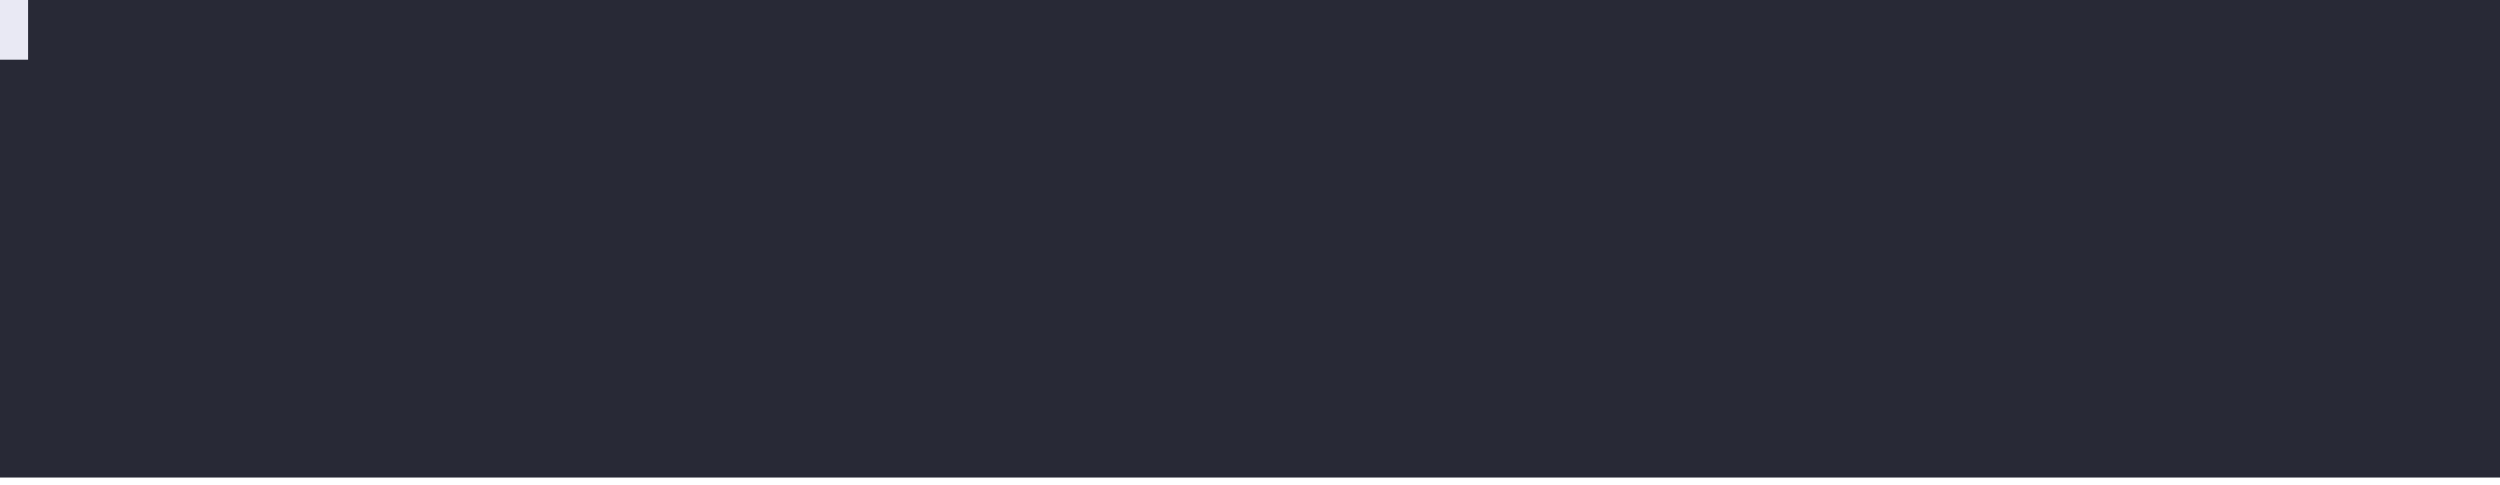
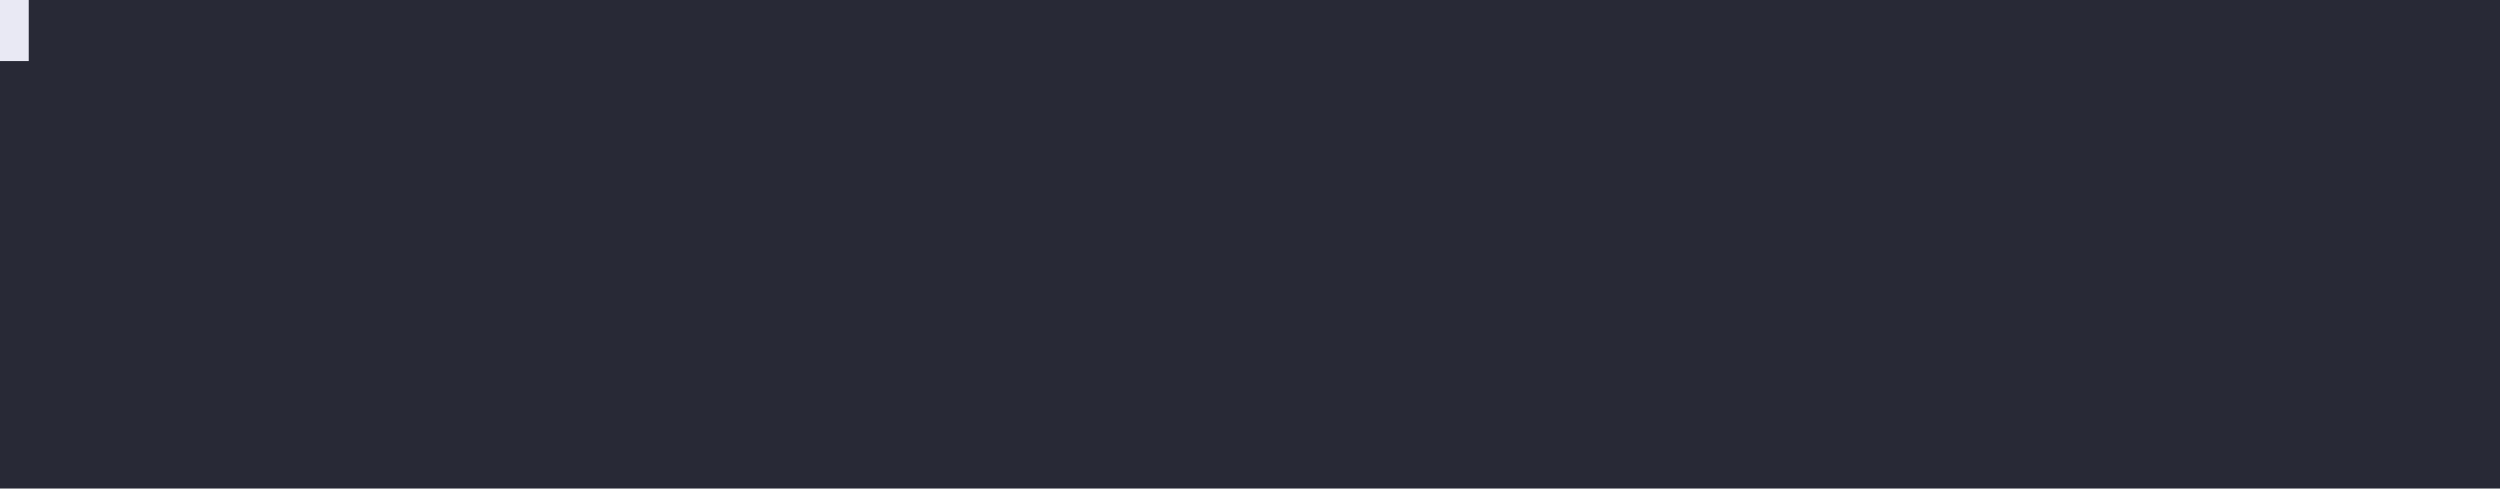
- <svg xmlns="http://www.w3.org/2000/svg" xmlns:ns1="https://github.com/nbedos/termtosvg" xmlns:xlink="http://www.w3.org/1999/xlink" id="terminal" baseProfile="full" viewBox="0 0 712 138" width="712" version="1.1">
+ <svg xmlns="http://www.w3.org/2000/svg" xmlns:ns1="https://github.com/nbedos/termtosvg" xmlns:xlink="http://www.w3.org/1999/xlink" id="terminal" baseProfile="full" viewBox="0 0 696 138" width="696" version="1.1">
  <defs>
    <ns1:template_settings>
-       <ns1:screen_geometry columns="89" rows="8" />
+       <ns1:screen_geometry columns="87" rows="8" />
      <ns1:animation type="css" />
    </ns1:template_settings>
    <style type="text/css" id="generated-style">#screen {
                font-family: 'Source Code Pro for Powerline';
                font-style: normal;
                font-size: 14px;
            }

        text {
            dominant-baseline: text-before-edge;
            white-space: pre;
        }

            :root {
-                 --animation-duration: 8048ms;
+                 --animation-duration: 7771ms;
            }

            @keyframes roll {
                0.000%{transform:translateY(0px)}
- 0.360%{transform:translateY(-170px)}
- 0.385%{transform:translateY(-340px)}
- 8.847%{transform:translateY(-510px)}
- 11.506%{transform:translateY(-680px)}
- 13.444%{transform:translateY(-850px)}
- 15.408%{transform:translateY(-1020px)}
- 18.626%{transform:translateY(-1190px)}
- 23.248%{transform:translateY(-1360px)}
- 25.497%{transform:translateY(-1530px)}
- 26.454%{transform:translateY(-1700px)}
- 28.839%{transform:translateY(-1870px)}
- 30.517%{transform:translateY(-2040px)}
- 32.319%{transform:translateY(-2210px)}
- 33.176%{transform:translateY(-2380px)}
- 36.369%{transform:translateY(-2550px)}
- 39.600%{transform:translateY(-2720px)}
- 43.365%{transform:translateY(-2890px)}
- 45.042%{transform:translateY(-3060px)}
- 47.552%{transform:translateY(-3230px)}
- 49.789%{transform:translateY(-3400px)}
- 51.330%{transform:translateY(-3570px)}
- 54.125%{transform:translateY(-3740px)}
- 64.190%{transform:translateY(-3910px)}
- 64.215%{transform:translateY(-4080px)}
- 64.314%{transform:translateY(-4250px)}
- 64.699%{transform:translateY(-4420px)}
- 64.737%{transform:translateY(-4590px)}
- 87.575%{transform:translateY(-4760px)}
- 100.000%{transform:translateY(-4760px)}
+ 0.270%{transform:translateY(-170px)}
+ 0.283%{transform:translateY(-340px)}
+ 7.374%{transform:translateY(-510px)}
+ 9.651%{transform:translateY(-680px)}
+ 11.414%{transform:translateY(-850px)}
+ 12.727%{transform:translateY(-1020px)}
+ 16.626%{transform:translateY(-1190px)}
+ 23.845%{transform:translateY(-1360px)}
+ 26.303%{transform:translateY(-1530px)}
+ 28.053%{transform:translateY(-1700px)}
+ 31.103%{transform:translateY(-1870px)}
+ 33.419%{transform:translateY(-2040px)}
+ 35.002%{transform:translateY(-2210px)}
+ 35.877%{transform:translateY(-2380px)}
+ 36.881%{transform:translateY(-2550px)}
+ 40.368%{transform:translateY(-2720px)}
+ 43.276%{transform:translateY(-2890px)}
+ 44.859%{transform:translateY(-3060px)}
+ 47.767%{transform:translateY(-3230px)}
+ 49.620%{transform:translateY(-3400px)}
+ 51.087%{transform:translateY(-3570px)}
+ 53.983%{transform:translateY(-3740px)}
+ 61.073%{transform:translateY(-3910px)}
+ 61.099%{transform:translateY(-4080px)}
+ 61.112%{transform:translateY(-4250px)}
+ 61.189%{transform:translateY(-4420px)}
+ 61.562%{transform:translateY(-4590px)}
+ 61.601%{transform:translateY(-4760px)}
+ 87.132%{transform:translateY(-4930px)}
+ 100.000%{transform:translateY(-4930px)}
            }

            #screen_view {
-                 animation-duration: 8048ms;
+                 animation-duration: 7771ms;
                animation-iteration-count:infinite;
                animation-name:roll;
                animation-timing-function: steps(1,end);
                animation-fill-mode: forwards;
            }
        </style>
    <style type="text/css" id="user-style">
            /* dracula color theme */
            .foreground {fill: #e9e9f4;}
            .background {fill: #282936;}
            .color0 {fill: #282936;}
            .color1 {fill: #ea51b2;}
            .color2 {fill: #ebff87;}
            .color3 {fill: #00f769;}
            .color4 {fill: #62d6e8;}
            .color5 {fill: #b45bcf;}
            .color6 {fill: #a1efe4;}
            .color7 {fill: #e9e9f4;}
            .color8 {fill: #626483;}
            .color9 {fill: #b45bcf;}
            .color10 {fill: #3a3c4e;}
            .color11 {fill: #4d4f68;}
            .color12 {fill: #62d6e8;}
            .color13 {fill: #f1f2f8;}
            .color14 {fill: #00f769;}
            .color15 {fill: #f7f7fb;}
        </style>
  </defs>
-   <svg id="screen" width="712" height="136" viewBox="0 0 712 136" preserveAspectRatio="xMidYMin slice">
+   <svg id="screen" width="696" height="136" viewBox="0 0 696 136" preserveAspectRatio="xMidYMin slice">
    <rect class="background" height="100%" width="100%" x="0" y="0" />
    <defs>
      <g id="g1">
        <text x="0" textLength="8" class="background"> </text>
-         <text x="8" textLength="704" class="foreground">                                                                                        </text>
+         <text x="8" textLength="688" class="foreground">                                                                                      </text>
      </g>
      <g id="g2">
        <text x="0" textLength="24" class="color0"> ~ </text>
        <text x="24" textLength="8" class="color4"></text>
        <text x="32" textLength="8" class="foreground"> </text>
        <text x="40" textLength="8" class="background"> </text>
-         <text x="48" textLength="664" class="foreground">                                                                                   </text>
+         <text x="48" textLength="648" class="foreground">                                                                                 </text>
      </g>
      <g id="g3">
        <text x="0" textLength="24" class="color0"> ~ </text>
        <text x="24" textLength="8" class="color4"></text>
        <text x="32" textLength="16" class="foreground"> l</text>
        <text x="48" textLength="8" class="background"> </text>
-         <text x="56" textLength="656" class="foreground">                                                                                  </text>
+         <text x="56" textLength="640" class="foreground">                                                                                </text>
      </g>
      <g id="g4">
        <text x="0" textLength="24" class="color0"> ~ </text>
        <text x="24" textLength="8" class="color4"></text>
        <text x="32" textLength="24" class="foreground"> lo</text>
        <text x="56" textLength="8" class="background"> </text>
-         <text x="64" textLength="648" class="foreground">                                                                                 </text>
+         <text x="64" textLength="632" class="foreground">                                                                               </text>
      </g>
      <g id="g5">
        <text x="0" textLength="24" class="color0"> ~ </text>
        <text x="24" textLength="8" class="color4"></text>
        <text x="32" textLength="32" class="foreground"> loc</text>
        <text x="64" textLength="8" class="background"> </text>
-         <text x="72" textLength="640" class="foreground">                                                                                </text>
+         <text x="72" textLength="624" class="foreground">                                                                              </text>
      </g>
      <g id="g6">
        <text x="0" textLength="24" class="color0"> ~ </text>
        <text x="24" textLength="8" class="color4"></text>
        <text x="32" textLength="40" class="foreground"> loca</text>
        <text x="72" textLength="8" class="background"> </text>
-         <text x="80" textLength="632" class="foreground">                                                                               </text>
+         <text x="80" textLength="616" class="foreground">                                                                             </text>
      </g>
      <g id="g7">
        <text x="0" textLength="24" class="color0"> ~ </text>
        <text x="24" textLength="8" class="color4"></text>
        <text x="32" textLength="48" class="foreground"> local</text>
        <text x="80" textLength="8" class="background"> </text>
-         <text x="88" textLength="624" class="foreground">                                                                              </text>
+         <text x="88" textLength="608" class="foreground">                                                                            </text>
      </g>
      <g id="g8">
        <text x="0" textLength="24" class="color0"> ~ </text>
        <text x="24" textLength="8" class="color4"></text>
        <text x="32" textLength="56" class="foreground"> local-</text>
        <text x="88" textLength="8" class="background"> </text>
-         <text x="96" textLength="616" class="foreground">                                                                             </text>
+         <text x="96" textLength="600" class="foreground">                                                                           </text>
      </g>
      <g id="g9">
        <text x="0" textLength="24" class="color0"> ~ </text>
        <text x="24" textLength="8" class="color4"></text>
        <text x="32" textLength="64" class="foreground"> local-w</text>
        <text x="96" textLength="8" class="background"> </text>
-         <text x="104" textLength="608" class="foreground">                                                                            </text>
+         <text x="104" textLength="592" class="foreground">                                                                          </text>
      </g>
      <g id="g10">
        <text x="0" textLength="24" class="color0"> ~ </text>
        <text x="24" textLength="8" class="color4"></text>
        <text x="32" textLength="72" class="foreground"> local-we</text>
        <text x="104" textLength="8" class="background"> </text>
-         <text x="112" textLength="600" class="foreground">                                                                           </text>
+         <text x="112" textLength="584" class="foreground">                                                                         </text>
      </g>
      <g id="g11">
        <text x="0" textLength="24" class="color0"> ~ </text>
        <text x="24" textLength="8" class="color4"></text>
        <text x="32" textLength="80" class="foreground"> local-wea</text>
        <text x="112" textLength="8" class="background"> </text>
-         <text x="120" textLength="592" class="foreground">                                                                          </text>
+         <text x="120" textLength="576" class="foreground">                                                                        </text>
      </g>
      <g id="g12">
        <text x="0" textLength="24" class="color0"> ~ </text>
        <text x="24" textLength="8" class="color4"></text>
        <text x="32" textLength="88" class="foreground"> local-weat</text>
        <text x="120" textLength="8" class="background"> </text>
-         <text x="128" textLength="584" class="foreground">                                                                         </text>
+         <text x="128" textLength="568" class="foreground">                                                                       </text>
      </g>
      <g id="g13">
        <text x="0" textLength="24" class="color0"> ~ </text>
        <text x="24" textLength="8" class="color4"></text>
        <text x="32" textLength="96" class="foreground"> local-weath</text>
        <text x="128" textLength="8" class="background"> </text>
-         <text x="136" textLength="576" class="foreground">                                                                        </text>
+         <text x="136" textLength="560" class="foreground">                                                                      </text>
      </g>
      <g id="g14">
        <text x="0" textLength="24" class="color0"> ~ </text>
        <text x="24" textLength="8" class="color4"></text>
        <text x="32" textLength="104" class="foreground"> local-weathe</text>
        <text x="136" textLength="8" class="background"> </text>
-         <text x="144" textLength="568" class="foreground">                                                                       </text>
+         <text x="144" textLength="552" class="foreground">                                                                     </text>
      </g>
      <g id="g15">
        <text x="0" textLength="24" class="color0"> ~ </text>
        <text x="24" textLength="8" class="color4"></text>
        <text x="32" textLength="112" class="foreground"> local-weather</text>
        <text x="144" textLength="8" class="background"> </text>
-         <text x="152" textLength="560" class="foreground">                                                                      </text>
+         <text x="152" textLength="544" class="foreground">                                                                    </text>
      </g>
      <g id="g16">
        <text x="0" textLength="24" class="color0"> ~ </text>
        <text x="24" textLength="8" class="color4"></text>
        <text x="32" textLength="120" class="foreground"> local-weather </text>
        <text x="152" textLength="8" class="background"> </text>
-         <text x="160" textLength="552" class="foreground">                                                                     </text>
+         <text x="160" textLength="536" class="foreground">                                                                   </text>
      </g>
      <g id="g17">
        <text x="0" textLength="24" class="color0"> ~ </text>
        <text x="24" textLength="8" class="color4"></text>
        <text x="32" textLength="128" class="foreground"> local-weather -</text>
        <text x="160" textLength="8" class="background"> </text>
-         <text x="168" textLength="544" class="foreground">                                                                    </text>
+         <text x="168" textLength="528" class="foreground">                                                                  </text>
      </g>
      <g id="g18">
        <text x="0" textLength="24" class="color0"> ~ </text>
        <text x="24" textLength="8" class="color4"></text>
        <text x="32" textLength="136" class="foreground"> local-weather --</text>
        <text x="168" textLength="8" class="background"> </text>
-         <text x="176" textLength="536" class="foreground">                                                                   </text>
+         <text x="176" textLength="520" class="foreground">                                                                 </text>
      </g>
      <g id="g19">
        <text x="0" textLength="24" class="color0"> ~ </text>
        <text x="24" textLength="8" class="color4"></text>
        <text x="32" textLength="144" class="foreground"> local-weather --h</text>
        <text x="176" textLength="8" class="background"> </text>
-         <text x="184" textLength="528" class="foreground">                                                                  </text>
+         <text x="184" textLength="512" class="foreground">                                                                </text>
      </g>
      <g id="g20">
        <text x="0" textLength="24" class="color0"> ~ </text>
        <text x="24" textLength="8" class="color4"></text>
        <text x="32" textLength="152" class="foreground"> local-weather --he</text>
        <text x="184" textLength="8" class="background"> </text>
-         <text x="192" textLength="520" class="foreground">                                                                 </text>
+         <text x="192" textLength="504" class="foreground">                                                               </text>
      </g>
      <g id="g21">
        <text x="0" textLength="24" class="color0"> ~ </text>
        <text x="24" textLength="8" class="color4"></text>
        <text x="32" textLength="160" class="foreground"> local-weather --hel</text>
        <text x="192" textLength="8" class="background"> </text>
-         <text x="200" textLength="512" class="foreground">                                                                </text>
+         <text x="200" textLength="496" class="foreground">                                                              </text>
      </g>
      <g id="g22">
        <text x="0" textLength="24" class="color0"> ~ </text>
        <text x="24" textLength="8" class="color4"></text>
        <text x="32" textLength="168" class="foreground"> local-weather --help</text>
        <text x="200" textLength="8" class="background"> </text>
-         <text x="208" textLength="504" class="foreground">                                                               </text>
+         <text x="208" textLength="488" class="foreground">                                                             </text>
      </g>
      <g id="g23">
        <text x="0" textLength="24" class="color0"> ~ </text>
        <text x="24" textLength="8" class="color4"></text>
-         <text x="32" textLength="680" class="foreground"> local-weather --help                                                                </text>
+         <text x="32" textLength="664" class="foreground"> local-weather --help                                                              </text>
      </g>
      <g id="g24">
        <text x="0" textLength="8" class="background"> </text>
      </g>
      <g id="g25">
        <text x="0" textLength="64" class="foreground">  -z int</text>
      </g>
      <g id="g26">
        <text x="0" textLength="32" class="foreground">    </text>
        <text x="64" textLength="208" class="foreground">zip code of city shorthand</text>
      </g>
      <g id="g27">
        <text x="0" textLength="112" class="foreground">  -zipcode int</text>
      </g>
      <g id="g28">
        <text x="0" textLength="32" class="foreground">    </text>
        <text x="64" textLength="128" class="foreground">zip code of city</text>
      </g>
      <g id="g29">
        <text x="0" textLength="24" class="color0"> ~ </text>
        <text x="24" textLength="8" class="color4"></text>
-         <text x="32" textLength="680" class="foreground">                                                                                     </text>
+         <text x="32" textLength="664" class="foreground">                                                                                   </text>
      </g>
    </defs>
    <g id="screen_view">
      <g>
        <rect x="0" y="0" width="8" height="17" class="foreground" />
        <use xlink:href="#g1" y="0" />
      </g>
      <g>
        <rect x="0" y="170" width="24" height="17" class="color4" />
        <rect x="40" y="170" width="8" height="17" class="foreground" />
        <use xlink:href="#g2" y="170" />
      </g>
      <g>
        <rect x="0" y="340" width="24" height="17" class="color4" />
        <rect x="40" y="340" width="8" height="17" class="foreground" />
        <use xlink:href="#g2" y="340" />
      </g>
      <g>
        <rect x="0" y="510" width="24" height="17" class="color4" />
        <rect x="48" y="510" width="8" height="17" class="foreground" />
        <use xlink:href="#g3" y="510" />
      </g>
      <g>
        <rect x="0" y="680" width="24" height="17" class="color4" />
        <rect x="56" y="680" width="8" height="17" class="foreground" />
        <use xlink:href="#g4" y="680" />
      </g>
      <g>
        <rect x="0" y="850" width="24" height="17" class="color4" />
        <rect x="64" y="850" width="8" height="17" class="foreground" />
        <use xlink:href="#g5" y="850" />
      </g>
      <g>
        <rect x="0" y="1020" width="24" height="17" class="color4" />
        <rect x="72" y="1020" width="8" height="17" class="foreground" />
        <use xlink:href="#g6" y="1020" />
      </g>
      <g>
        <rect x="0" y="1190" width="24" height="17" class="color4" />
        <rect x="80" y="1190" width="8" height="17" class="foreground" />
        <use xlink:href="#g7" y="1190" />
      </g>
      <g>
        <rect x="0" y="1360" width="24" height="17" class="color4" />
        <rect x="88" y="1360" width="8" height="17" class="foreground" />
        <use xlink:href="#g8" y="1360" />
      </g>
      <g>
        <rect x="0" y="1530" width="24" height="17" class="color4" />
        <rect x="96" y="1530" width="8" height="17" class="foreground" />
        <use xlink:href="#g9" y="1530" />
      </g>
      <g>
        <rect x="0" y="1700" width="24" height="17" class="color4" />
        <rect x="104" y="1700" width="8" height="17" class="foreground" />
        <use xlink:href="#g10" y="1700" />
      </g>
      <g>
        <rect x="0" y="1870" width="24" height="17" class="color4" />
        <rect x="112" y="1870" width="8" height="17" class="foreground" />
        <use xlink:href="#g11" y="1870" />
      </g>
      <g>
        <rect x="0" y="2040" width="24" height="17" class="color4" />
        <rect x="120" y="2040" width="8" height="17" class="foreground" />
        <use xlink:href="#g12" y="2040" />
      </g>
      <g>
        <rect x="0" y="2210" width="24" height="17" class="color4" />
        <rect x="128" y="2210" width="8" height="17" class="foreground" />
        <use xlink:href="#g13" y="2210" />
      </g>
      <g>
        <rect x="0" y="2380" width="24" height="17" class="color4" />
        <rect x="136" y="2380" width="8" height="17" class="foreground" />
        <use xlink:href="#g14" y="2380" />
      </g>
      <g>
        <rect x="0" y="2550" width="24" height="17" class="color4" />
        <rect x="144" y="2550" width="8" height="17" class="foreground" />
        <use xlink:href="#g15" y="2550" />
      </g>
      <g>
        <rect x="0" y="2720" width="24" height="17" class="color4" />
        <rect x="152" y="2720" width="8" height="17" class="foreground" />
        <use xlink:href="#g16" y="2720" />
      </g>
      <g>
        <rect x="0" y="2890" width="24" height="17" class="color4" />
        <rect x="160" y="2890" width="8" height="17" class="foreground" />
        <use xlink:href="#g17" y="2890" />
      </g>
      <g>
        <rect x="0" y="3060" width="24" height="17" class="color4" />
        <rect x="168" y="3060" width="8" height="17" class="foreground" />
        <use xlink:href="#g18" y="3060" />
      </g>
      <g>
        <rect x="0" y="3230" width="24" height="17" class="color4" />
        <rect x="176" y="3230" width="8" height="17" class="foreground" />
        <use xlink:href="#g19" y="3230" />
      </g>
      <g>
        <rect x="0" y="3400" width="24" height="17" class="color4" />
        <rect x="184" y="3400" width="8" height="17" class="foreground" />
        <use xlink:href="#g20" y="3400" />
      </g>
      <g>
        <rect x="0" y="3570" width="24" height="17" class="color4" />
        <rect x="192" y="3570" width="8" height="17" class="foreground" />
        <use xlink:href="#g21" y="3570" />
      </g>
      <g>
        <rect x="0" y="3740" width="24" height="17" class="color4" />
        <rect x="200" y="3740" width="8" height="17" class="foreground" />
        <use xlink:href="#g22" y="3740" />
      </g>
      <g>
        <rect x="0" y="3910" width="24" height="17" class="color4" />
-         <use xlink:href="#g23" y="3910" />
-         <rect x="0" y="3927" width="8" height="17" class="foreground" />
-         <use xlink:href="#g24" y="3927" />
+         <rect x="200" y="3910" width="8" height="17" class="foreground" />
+         <use xlink:href="#g22" y="3910" />
      </g>
      <g>
        <rect x="0" y="4080" width="24" height="17" class="color4" />
        <use xlink:href="#g23" y="4080" />
        <rect x="0" y="4097" width="8" height="17" class="foreground" />
        <use xlink:href="#g24" y="4097" />
      </g>
      <g>
        <rect x="0" y="4250" width="24" height="17" class="color4" />
        <use xlink:href="#g23" y="4250" />
-         <use xlink:href="#g25" y="4267" />
-         <use xlink:href="#g26" y="4284" />
-         <use xlink:href="#g27" y="4301" />
-         <use xlink:href="#g28" y="4318" />
-         <rect x="0" y="4335" width="8" height="17" class="foreground" />
-         <use xlink:href="#g1" y="4335" />
+         <rect x="0" y="4267" width="8" height="17" class="foreground" />
+         <use xlink:href="#g24" y="4267" />
      </g>
      <g>
        <rect x="0" y="4420" width="24" height="17" class="color4" />
        <use xlink:href="#g23" y="4420" />
        <use xlink:href="#g25" y="4437" />
        <use xlink:href="#g26" y="4454" />
        <use xlink:href="#g27" y="4471" />
        <use xlink:href="#g28" y="4488" />
-         <rect x="0" y="4505" width="24" height="17" class="color4" />
-         <rect x="40" y="4505" width="8" height="17" class="foreground" />
-         <use xlink:href="#g2" y="4505" />
+         <rect x="0" y="4505" width="8" height="17" class="foreground" />
+         <use xlink:href="#g1" y="4505" />
      </g>
      <g>
        <rect x="0" y="4590" width="24" height="17" class="color4" />
        <use xlink:href="#g23" y="4590" />
        <use xlink:href="#g25" y="4607" />
        <use xlink:href="#g26" y="4624" />
        <use xlink:href="#g27" y="4641" />
        <use xlink:href="#g28" y="4658" />
        <rect x="0" y="4675" width="24" height="17" class="color4" />
        <rect x="40" y="4675" width="8" height="17" class="foreground" />
        <use xlink:href="#g2" y="4675" />
      </g>
      <g>
        <rect x="0" y="4760" width="24" height="17" class="color4" />
        <use xlink:href="#g23" y="4760" />
        <use xlink:href="#g25" y="4777" />
        <use xlink:href="#g26" y="4794" />
        <use xlink:href="#g27" y="4811" />
        <use xlink:href="#g28" y="4828" />
        <rect x="0" y="4845" width="24" height="17" class="color4" />
-         <use xlink:href="#g29" y="4845" />
-         <rect x="0" y="4862" width="8" height="17" class="foreground" />
-         <use xlink:href="#g24" y="4862" />
+         <rect x="40" y="4845" width="8" height="17" class="foreground" />
+         <use xlink:href="#g2" y="4845" />
+       </g>
+       <g>
+         <rect x="0" y="4930" width="24" height="17" class="color4" />
+         <use xlink:href="#g23" y="4930" />
+         <use xlink:href="#g25" y="4947" />
+         <use xlink:href="#g26" y="4964" />
+         <use xlink:href="#g27" y="4981" />
+         <use xlink:href="#g28" y="4998" />
+         <rect x="0" y="5015" width="24" height="17" class="color4" />
+         <use xlink:href="#g29" y="5015" />
+         <rect x="0" y="5032" width="8" height="17" class="foreground" />
+         <use xlink:href="#g24" y="5032" />
      </g>
    </g>
  </svg>
</svg>
